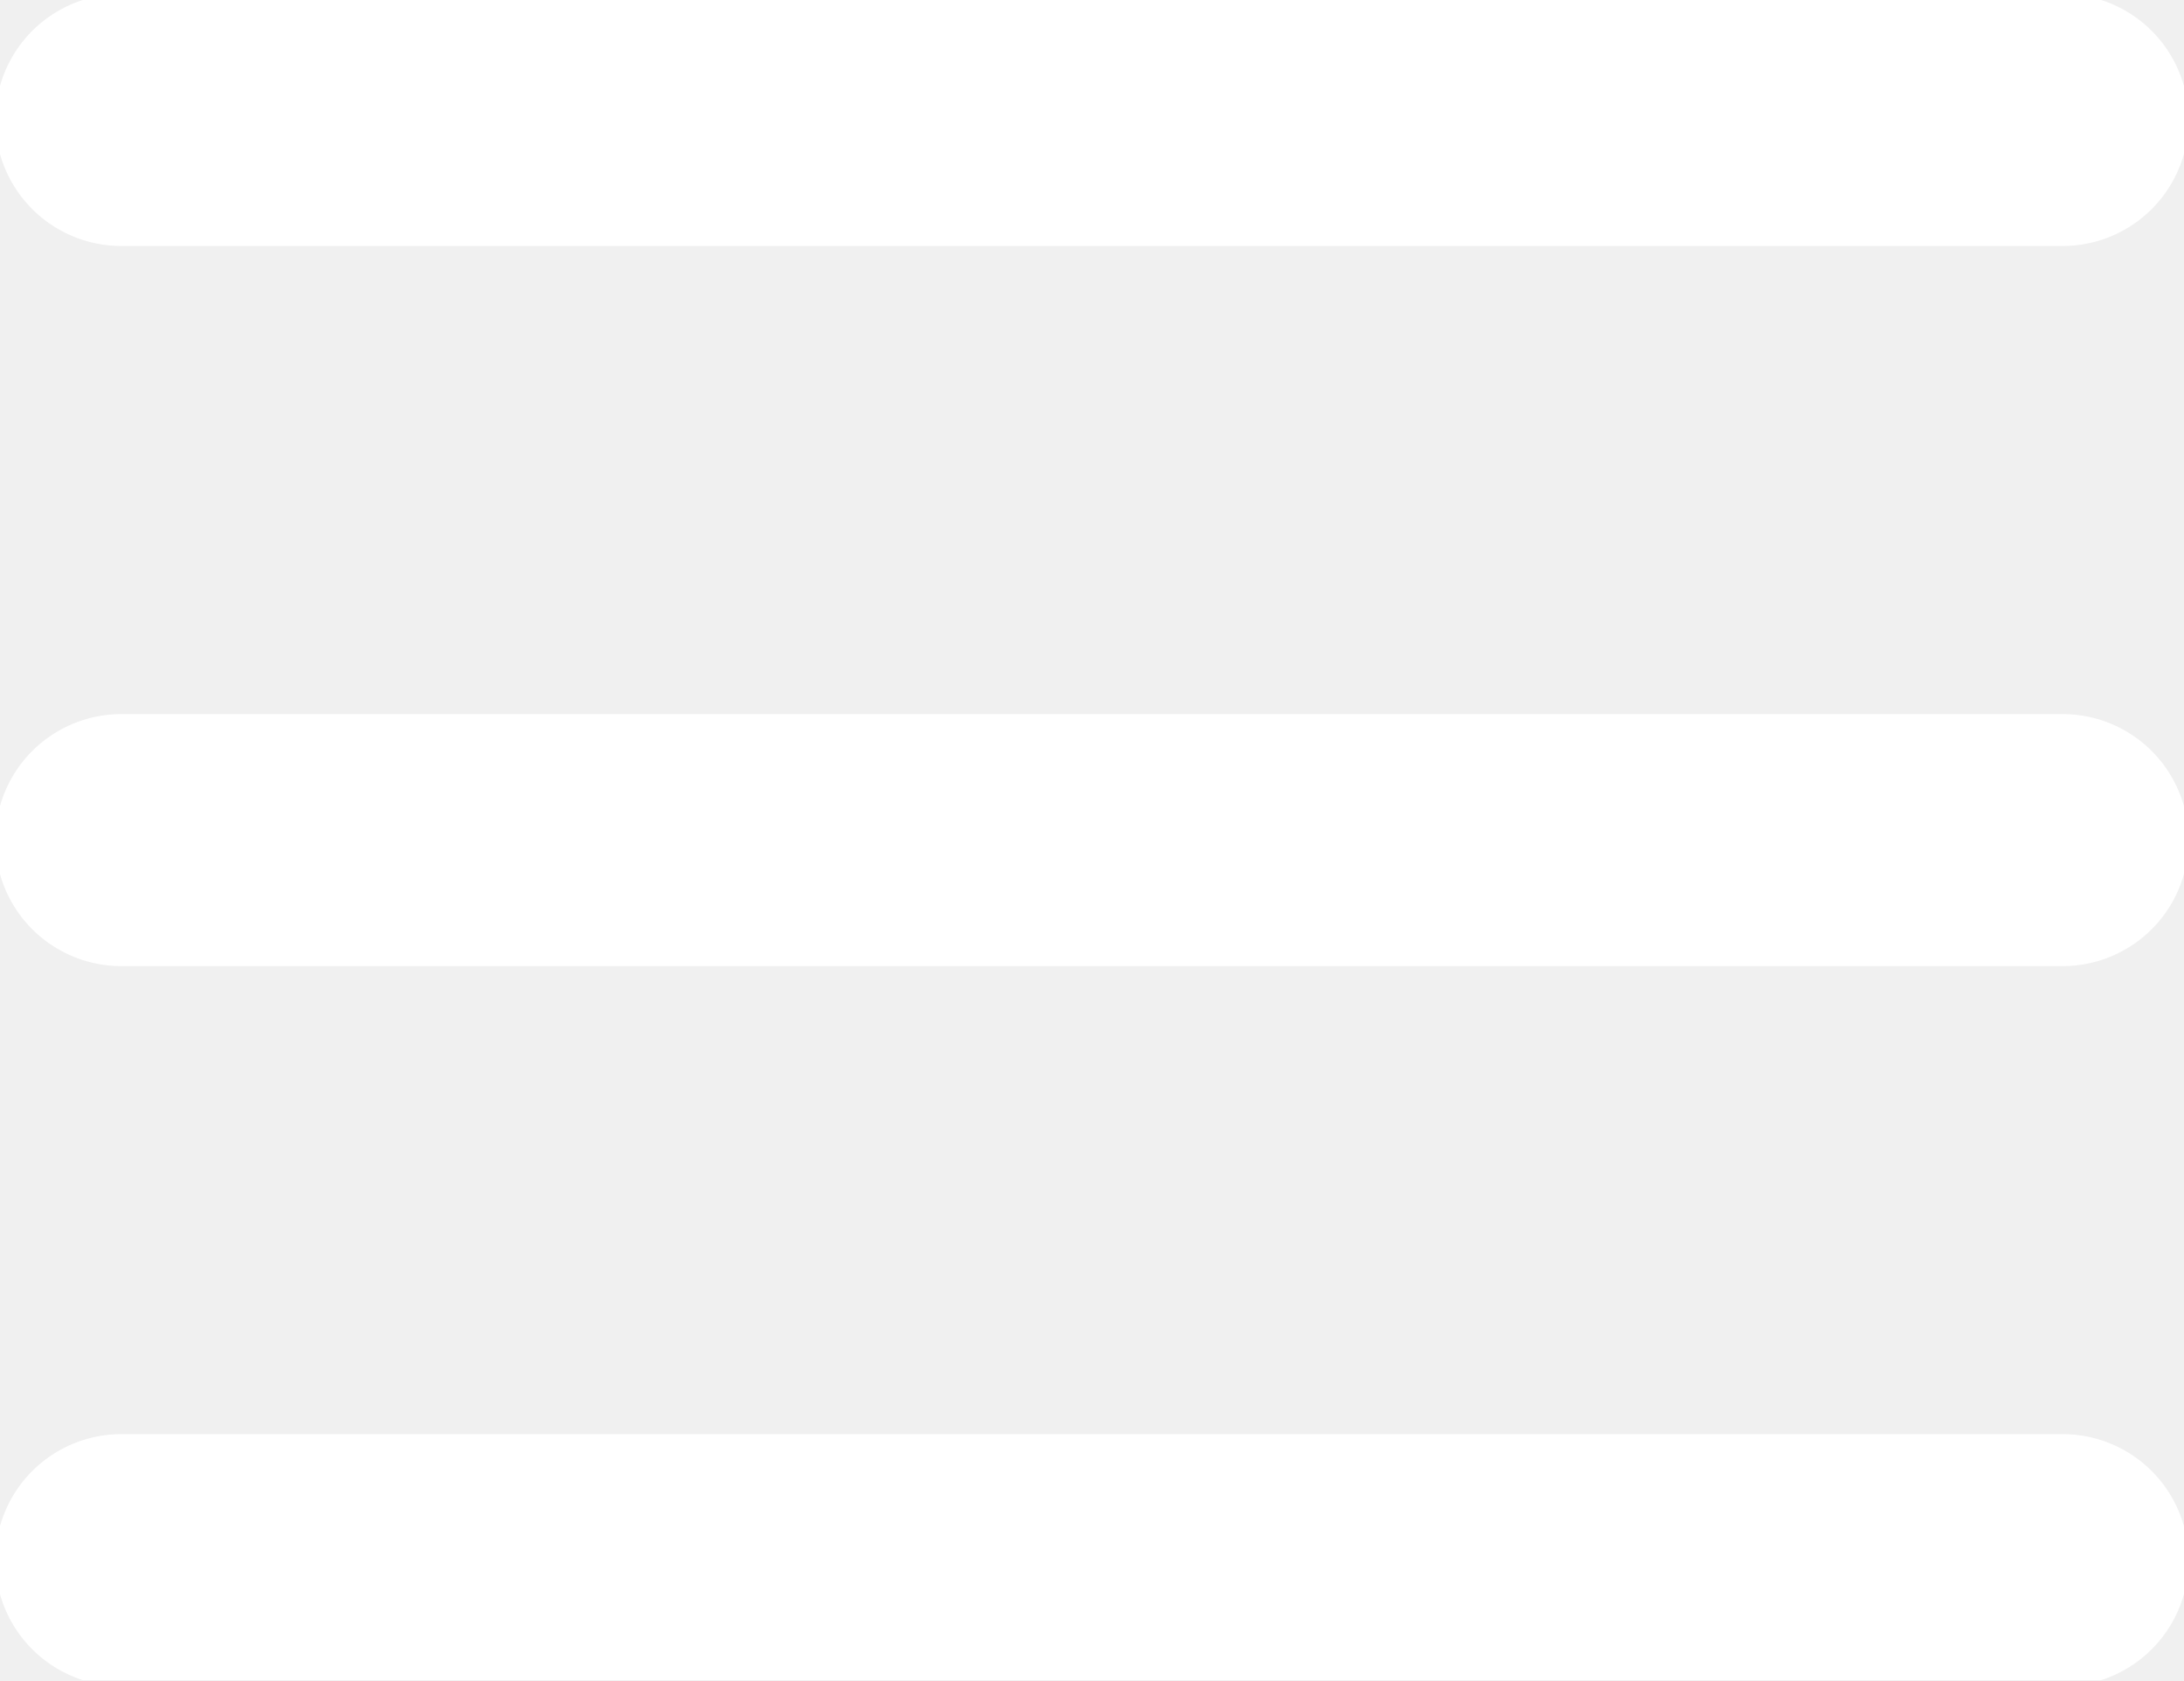
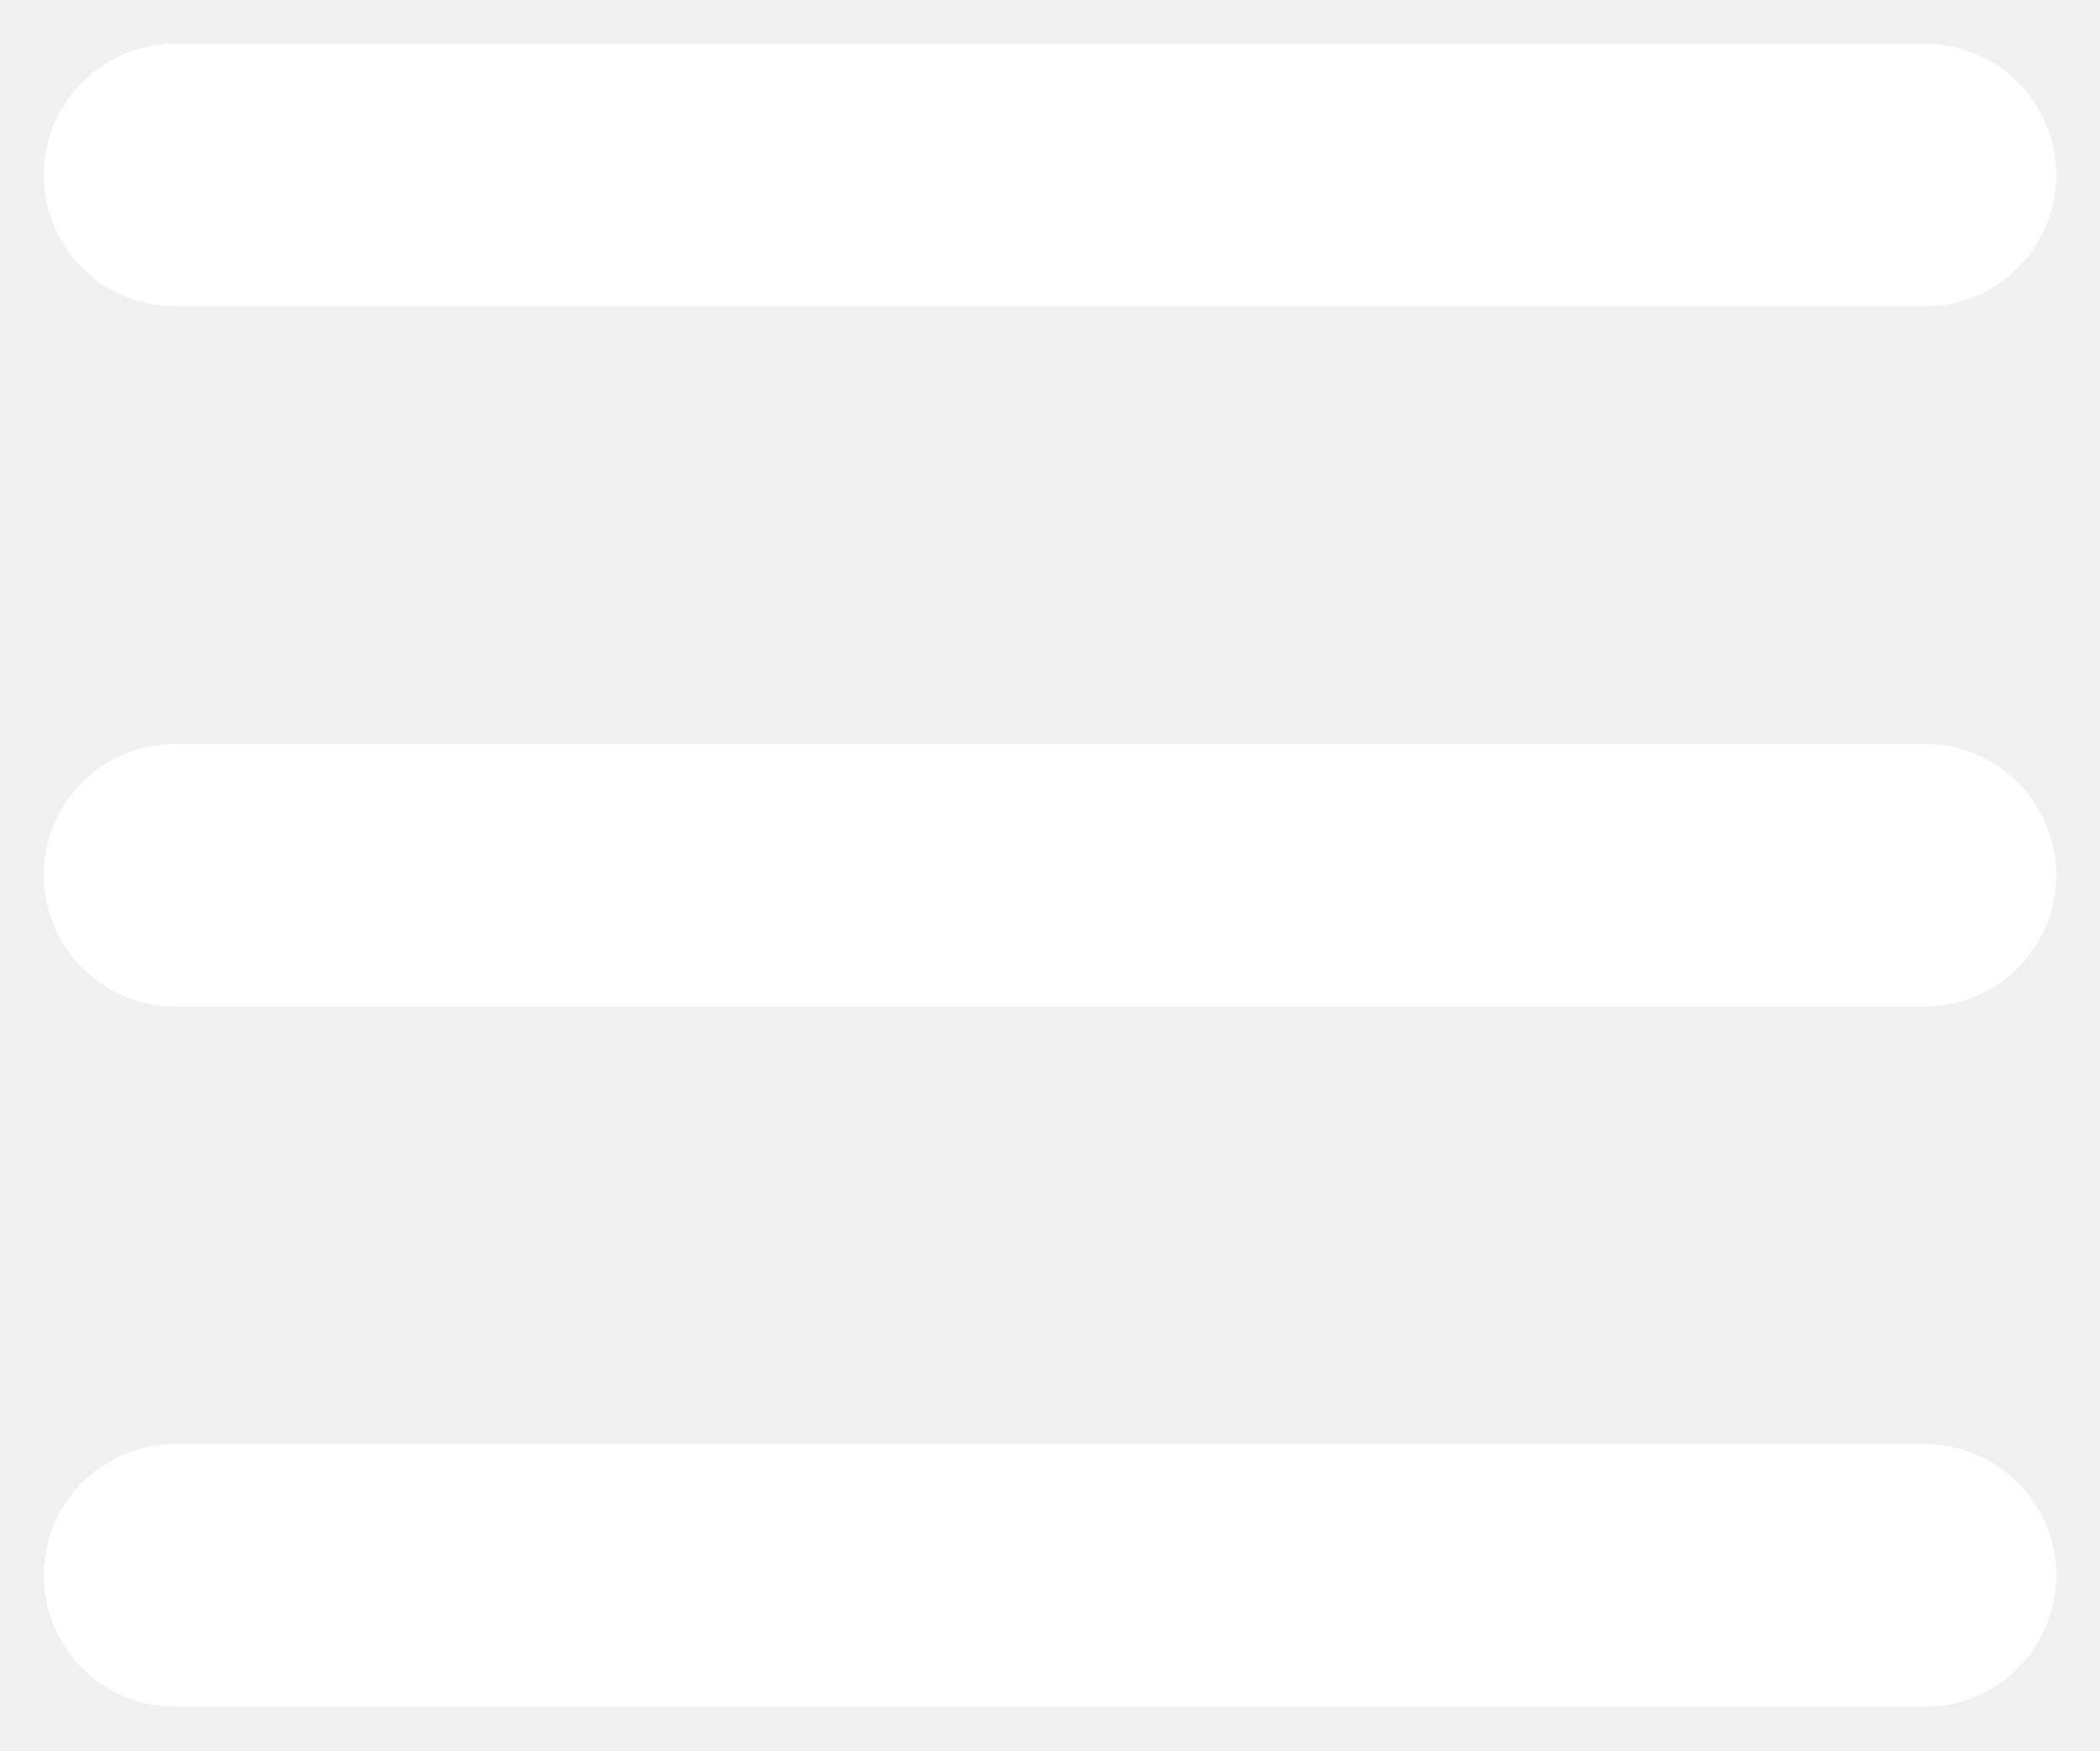
- <svg xmlns="http://www.w3.org/2000/svg" width="26" height="20" viewBox="0 0 26 20" fill="none">
-   <g clip-path="url(#clip0_674_417)">
-     <path d="M1.444 10H24.555" stroke="white" stroke-width="3" stroke-linecap="round" stroke-linejoin="round" />
-     <path d="M1.444 1.428H24.555" stroke="white" stroke-width="3" stroke-linecap="round" stroke-linejoin="round" />
-     <path d="M1.444 18.571H24.555" stroke="white" stroke-width="3" stroke-linecap="round" stroke-linejoin="round" />
-   </g>
-   <defs>
-     <clipPath id="clip0_674_417">
-       <rect width="26" height="20" fill="white" />
-     </clipPath>
-   </defs>
+ <svg xmlns="http://www.w3.org/2000/svg" width="24" height="20" viewBox="0 0 24 20" fill="none">
+   <path d="M2 2H22M2 10H22M2 18H22" stroke="white" stroke-width="3" stroke-linecap="round" stroke-linejoin="round" />
</svg>
